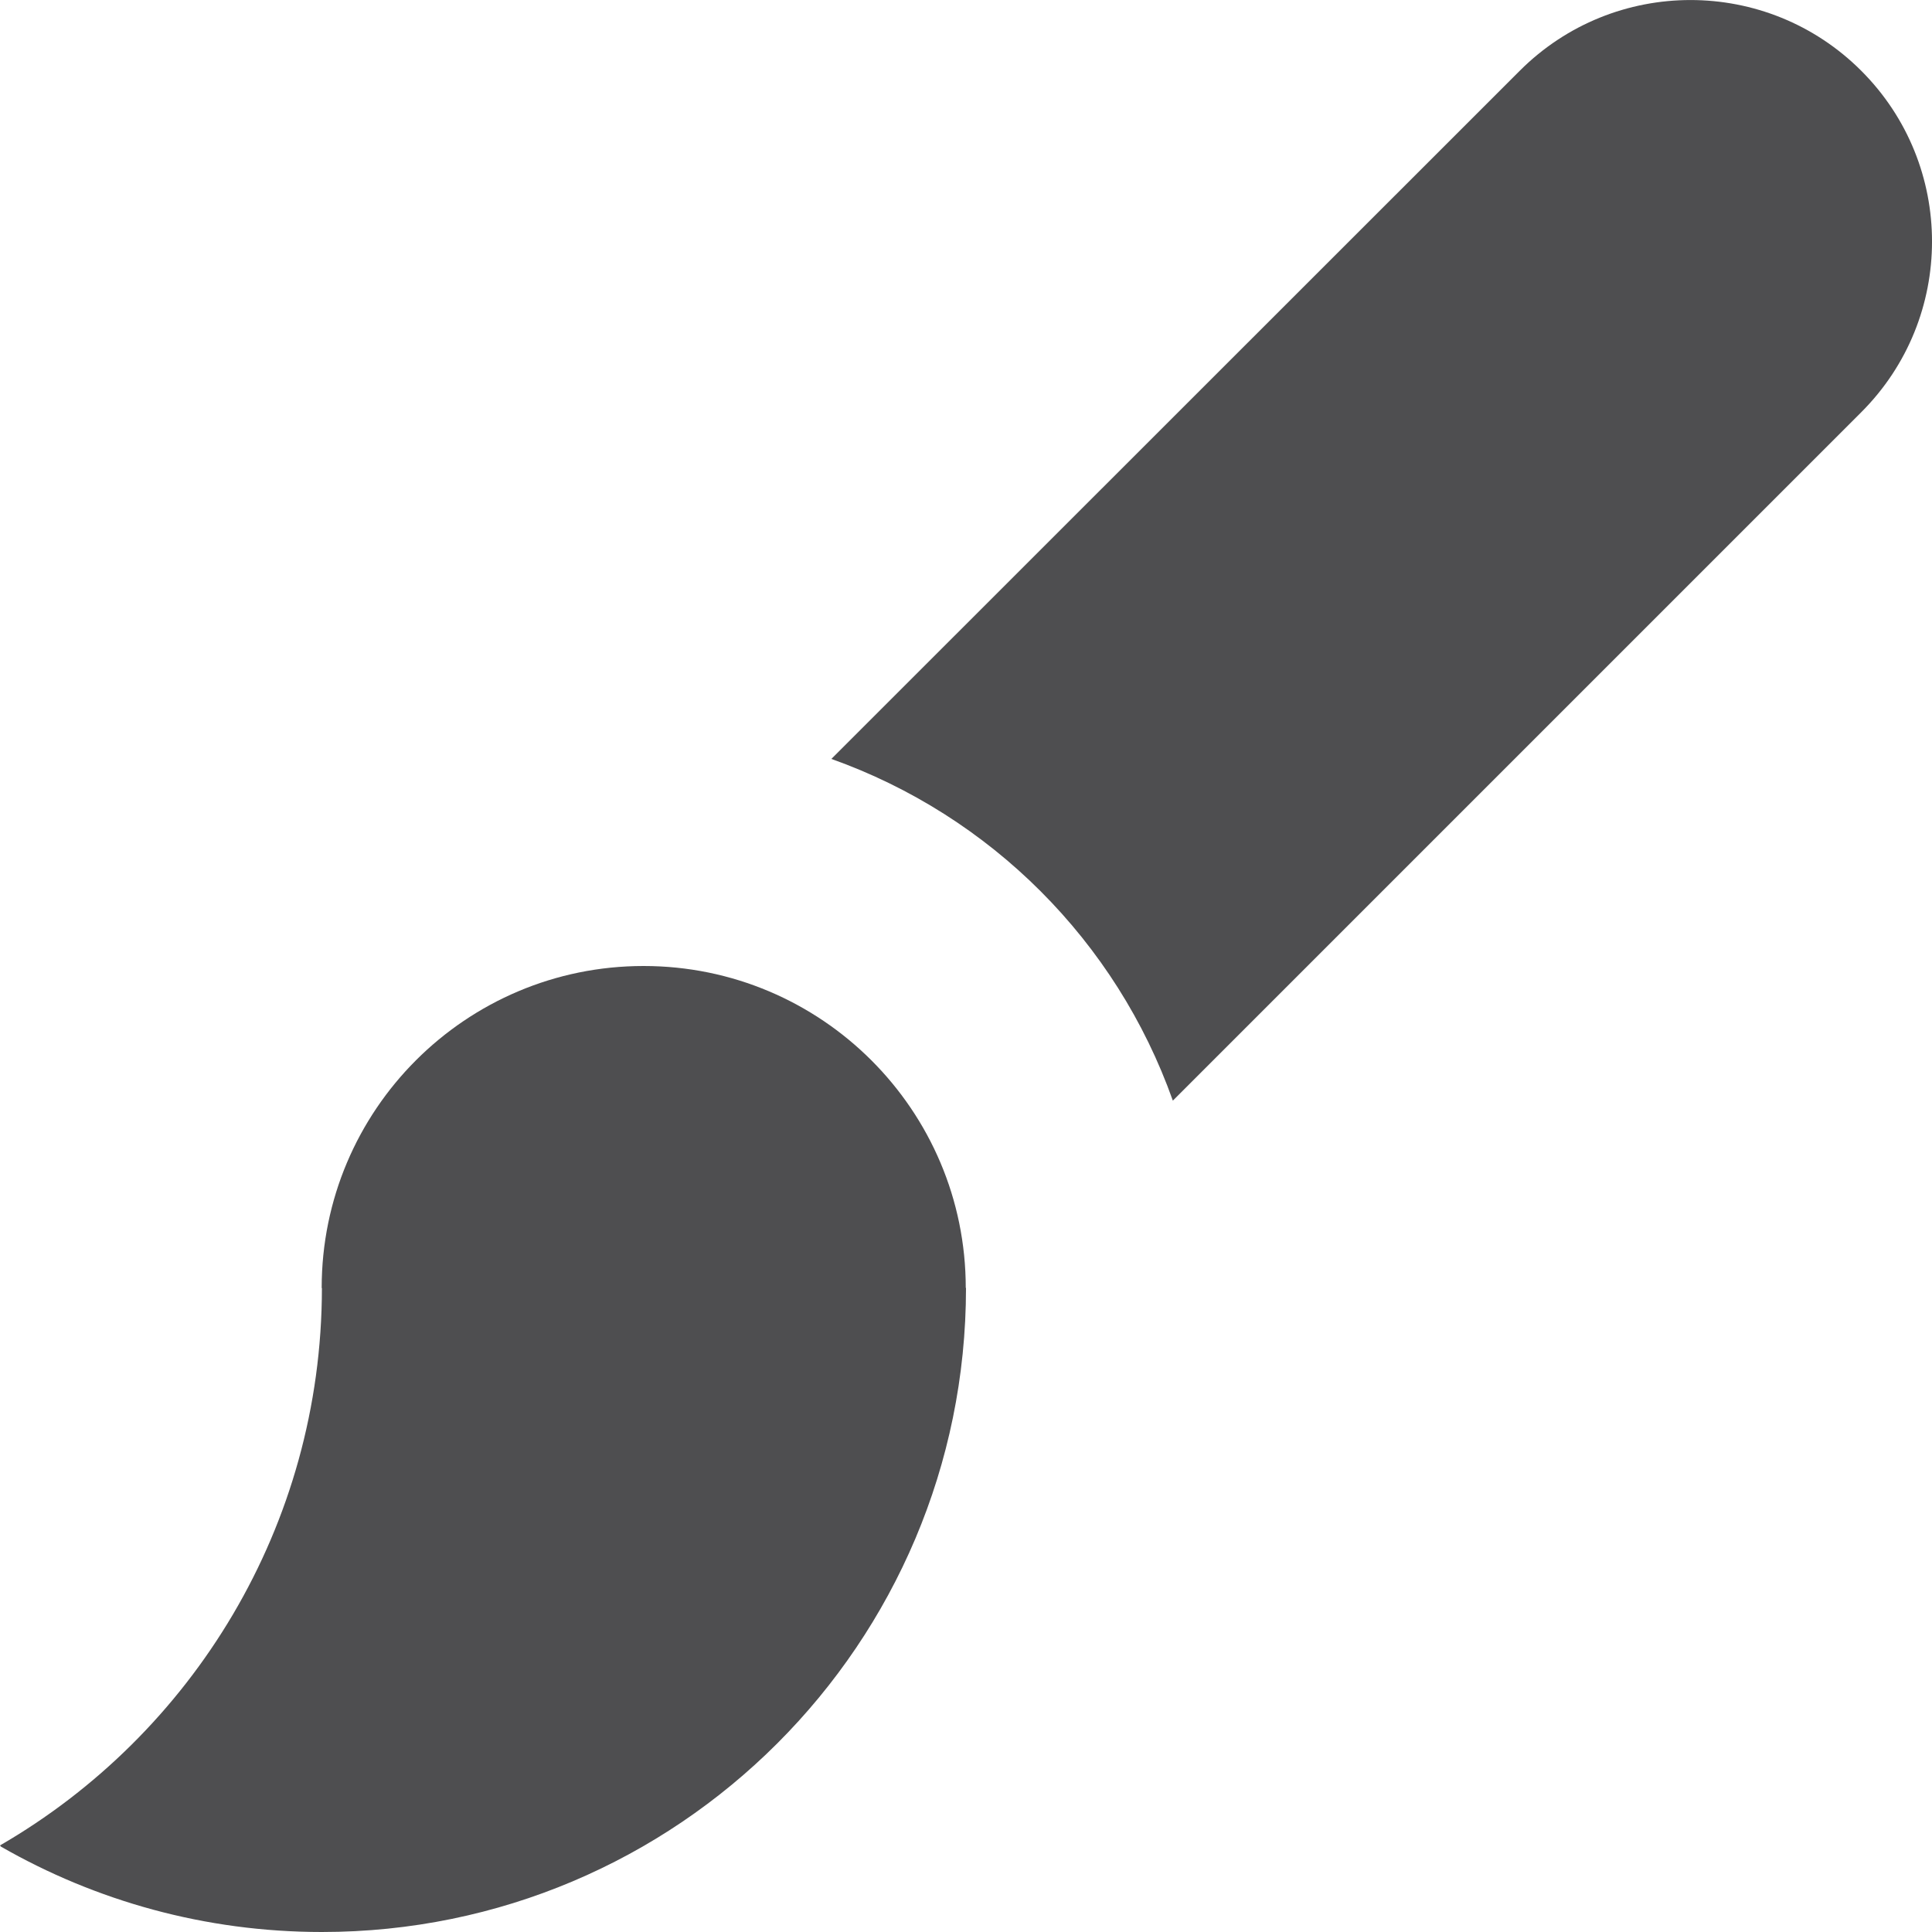
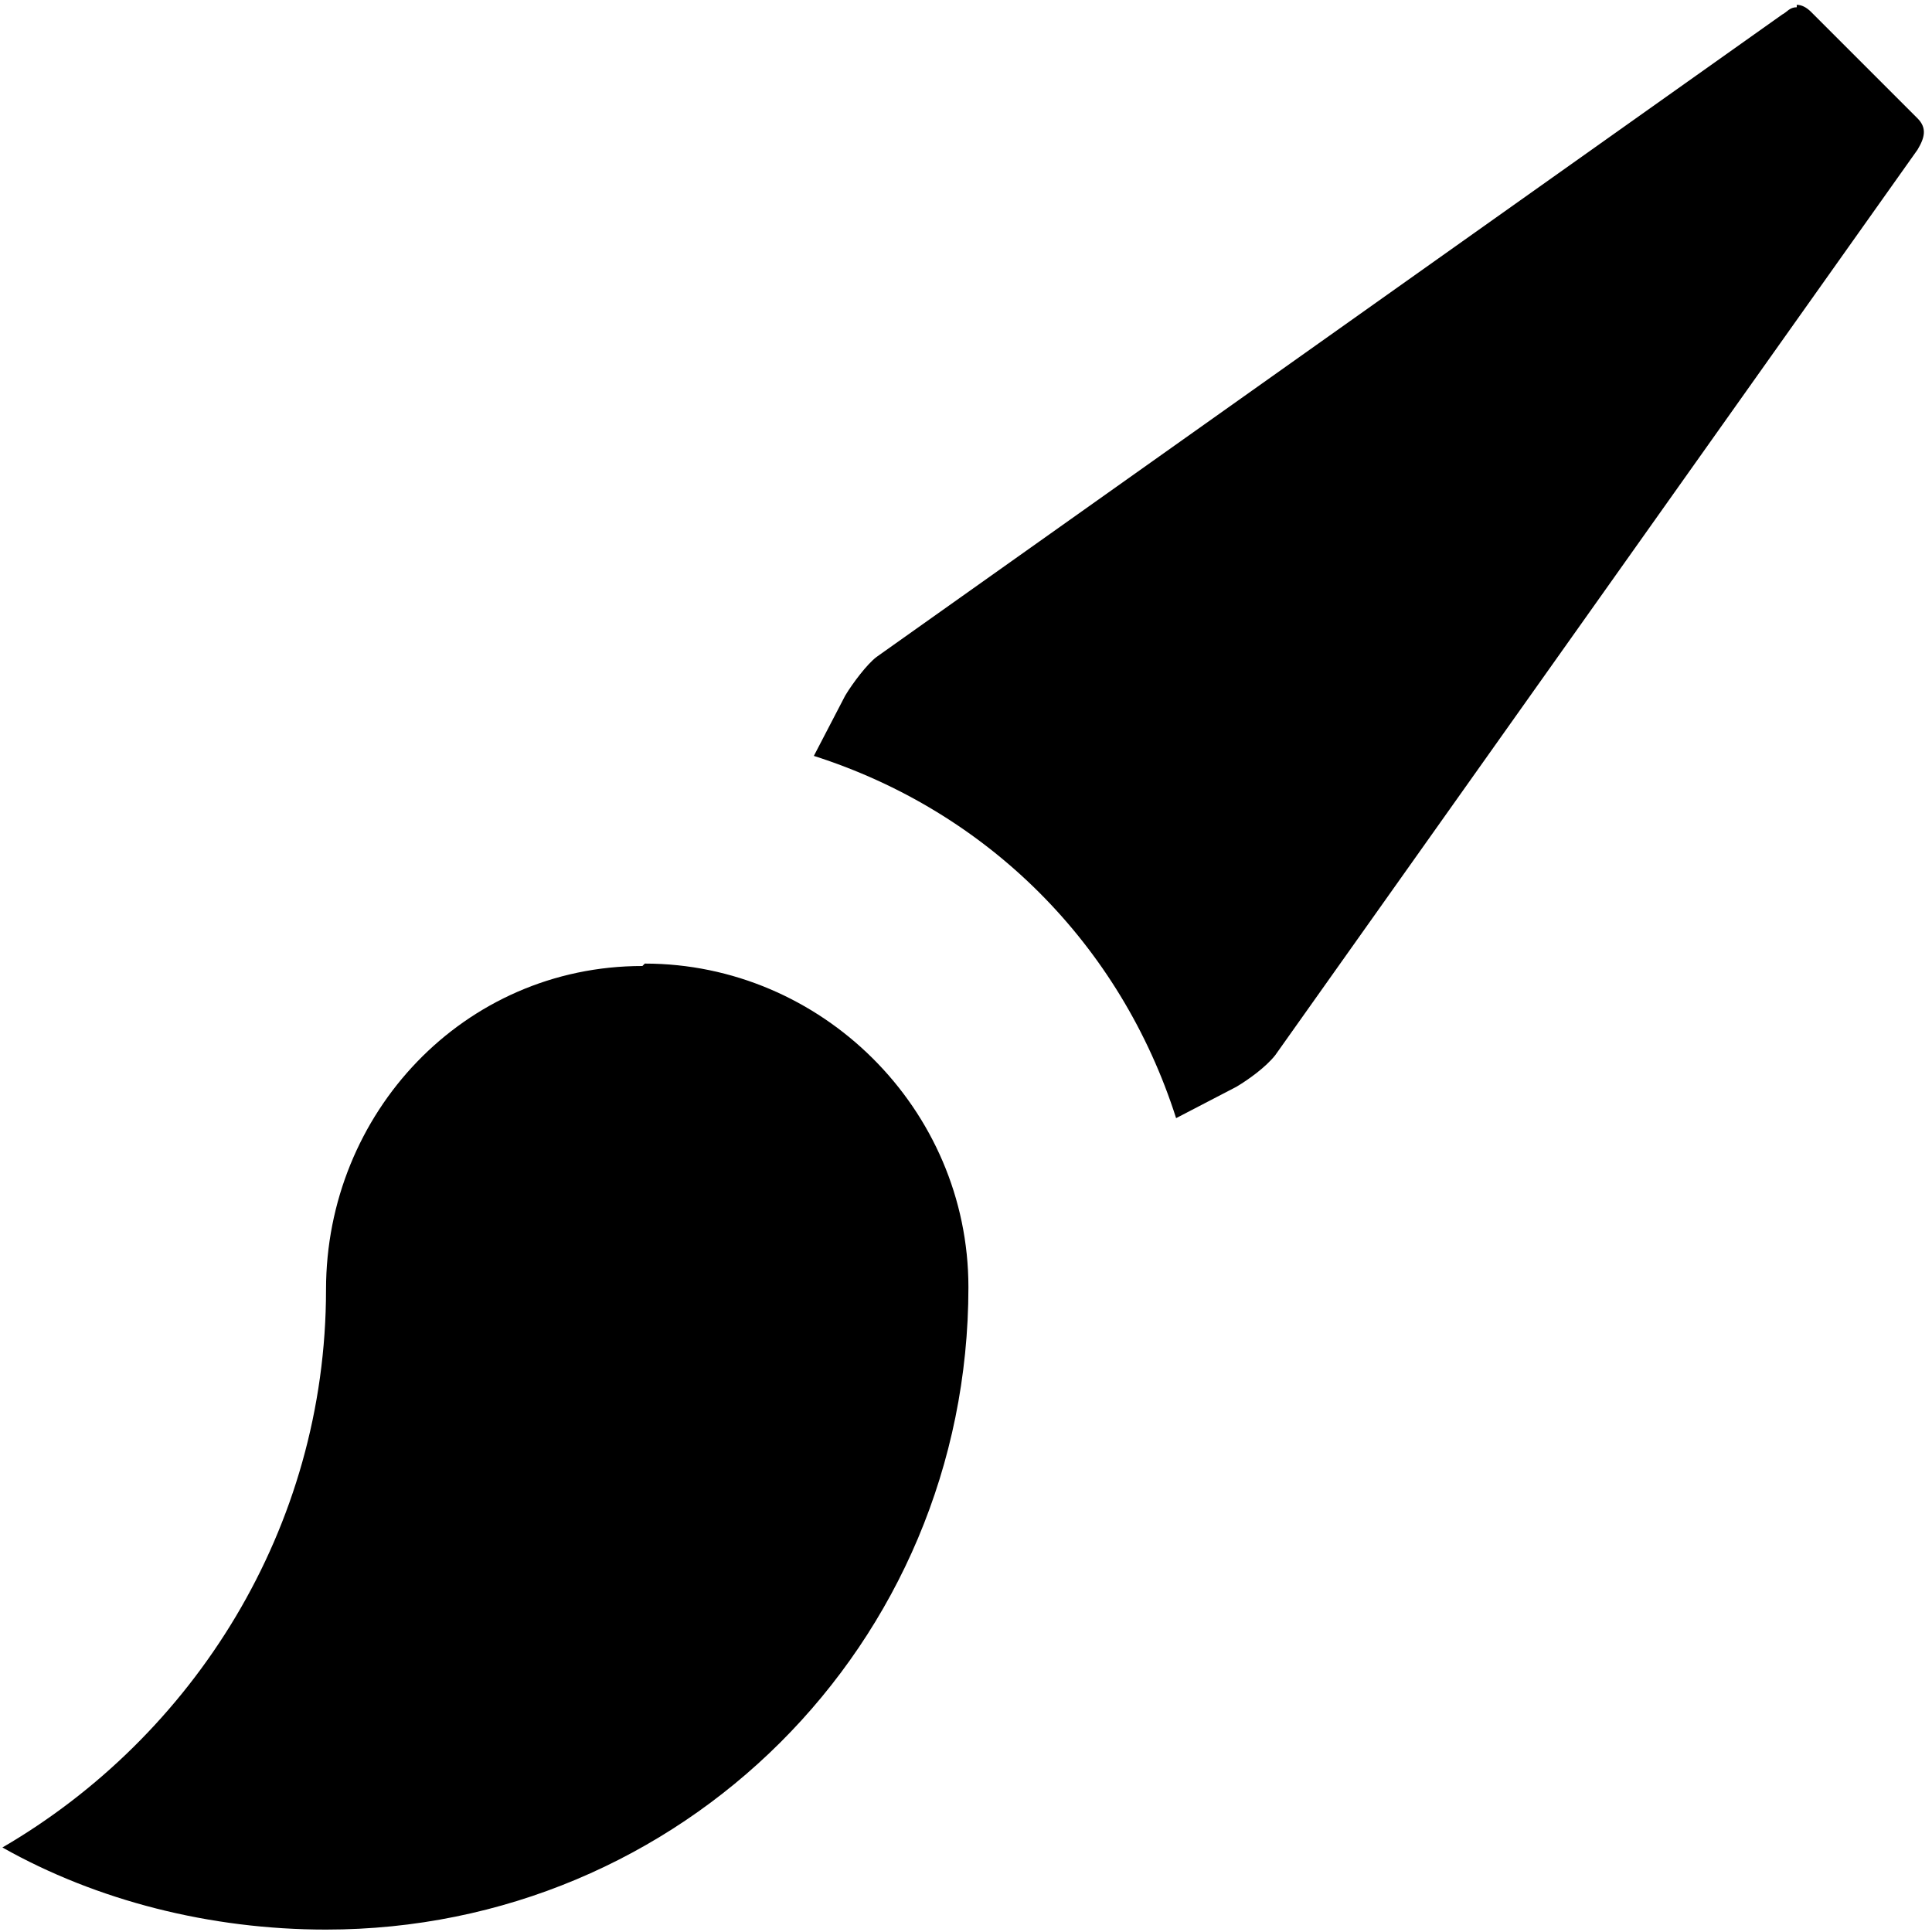
- <svg xmlns="http://www.w3.org/2000/svg" version="1.1" x="0px" y="0px" width="32px" height="32px" viewBox="0 0 32 32" style="enable-background:new 0 0 32 32;" xml:space="preserve">
-   <g id="Layer_1">
- </g>
-   <g id="brush">
-     <g>
-       <path style="fill:#4E4E50;" d="M15.996,21.332c0-2.945-2.391-5.332-5.336-5.332s-5.332,2.387-5.332,5.332l0.004,0.004    C5.328,25.281,3.184,28.723,0,30.566l0.016,0.02C1.582,31.484,3.395,32,5.332,32C11.223,32,16,27.223,16,21.332H15.996z" />
-       <g>
-         <path style="fill:#4E4E50;" d="M30.828,1.172c-1.562-1.562-4.094-1.562-5.656,0L13.77,12.57c2.641,0.941,4.719,3.02,5.656,5.66     L30.828,6.828C32.391,5.266,32.391,2.734,30.828,1.172z" />
-       </g>
-     </g>
-   </g>
+ <svg xmlns="http://www.w3.org/2000/svg" width="8" height="8" viewBox="0 0 8 8">
+   <path d="M7.44.03c-.03 0-.04.02-.06.03l-3.75 2.66c-.04.03-.1.11-.13.16l-.13.25c.72.23 1.27.78 1.5 1.5l.25-.13c.05-.03.12-.08.16-.13l2.66-3.75c.03-.05.04-.09 0-.13l-.44-.44c-.02-.02-.04-.03-.06-.03zm-4.78 3.97c-.74 0-1.31.61-1.31 1.34 0 .99-.55 1.85-1.34 2.31.39.22.86.34 1.34.34 1.47 0 2.66-1.18 2.66-2.66 0-.74-.61-1.34-1.34-1.34z" />
</svg>
